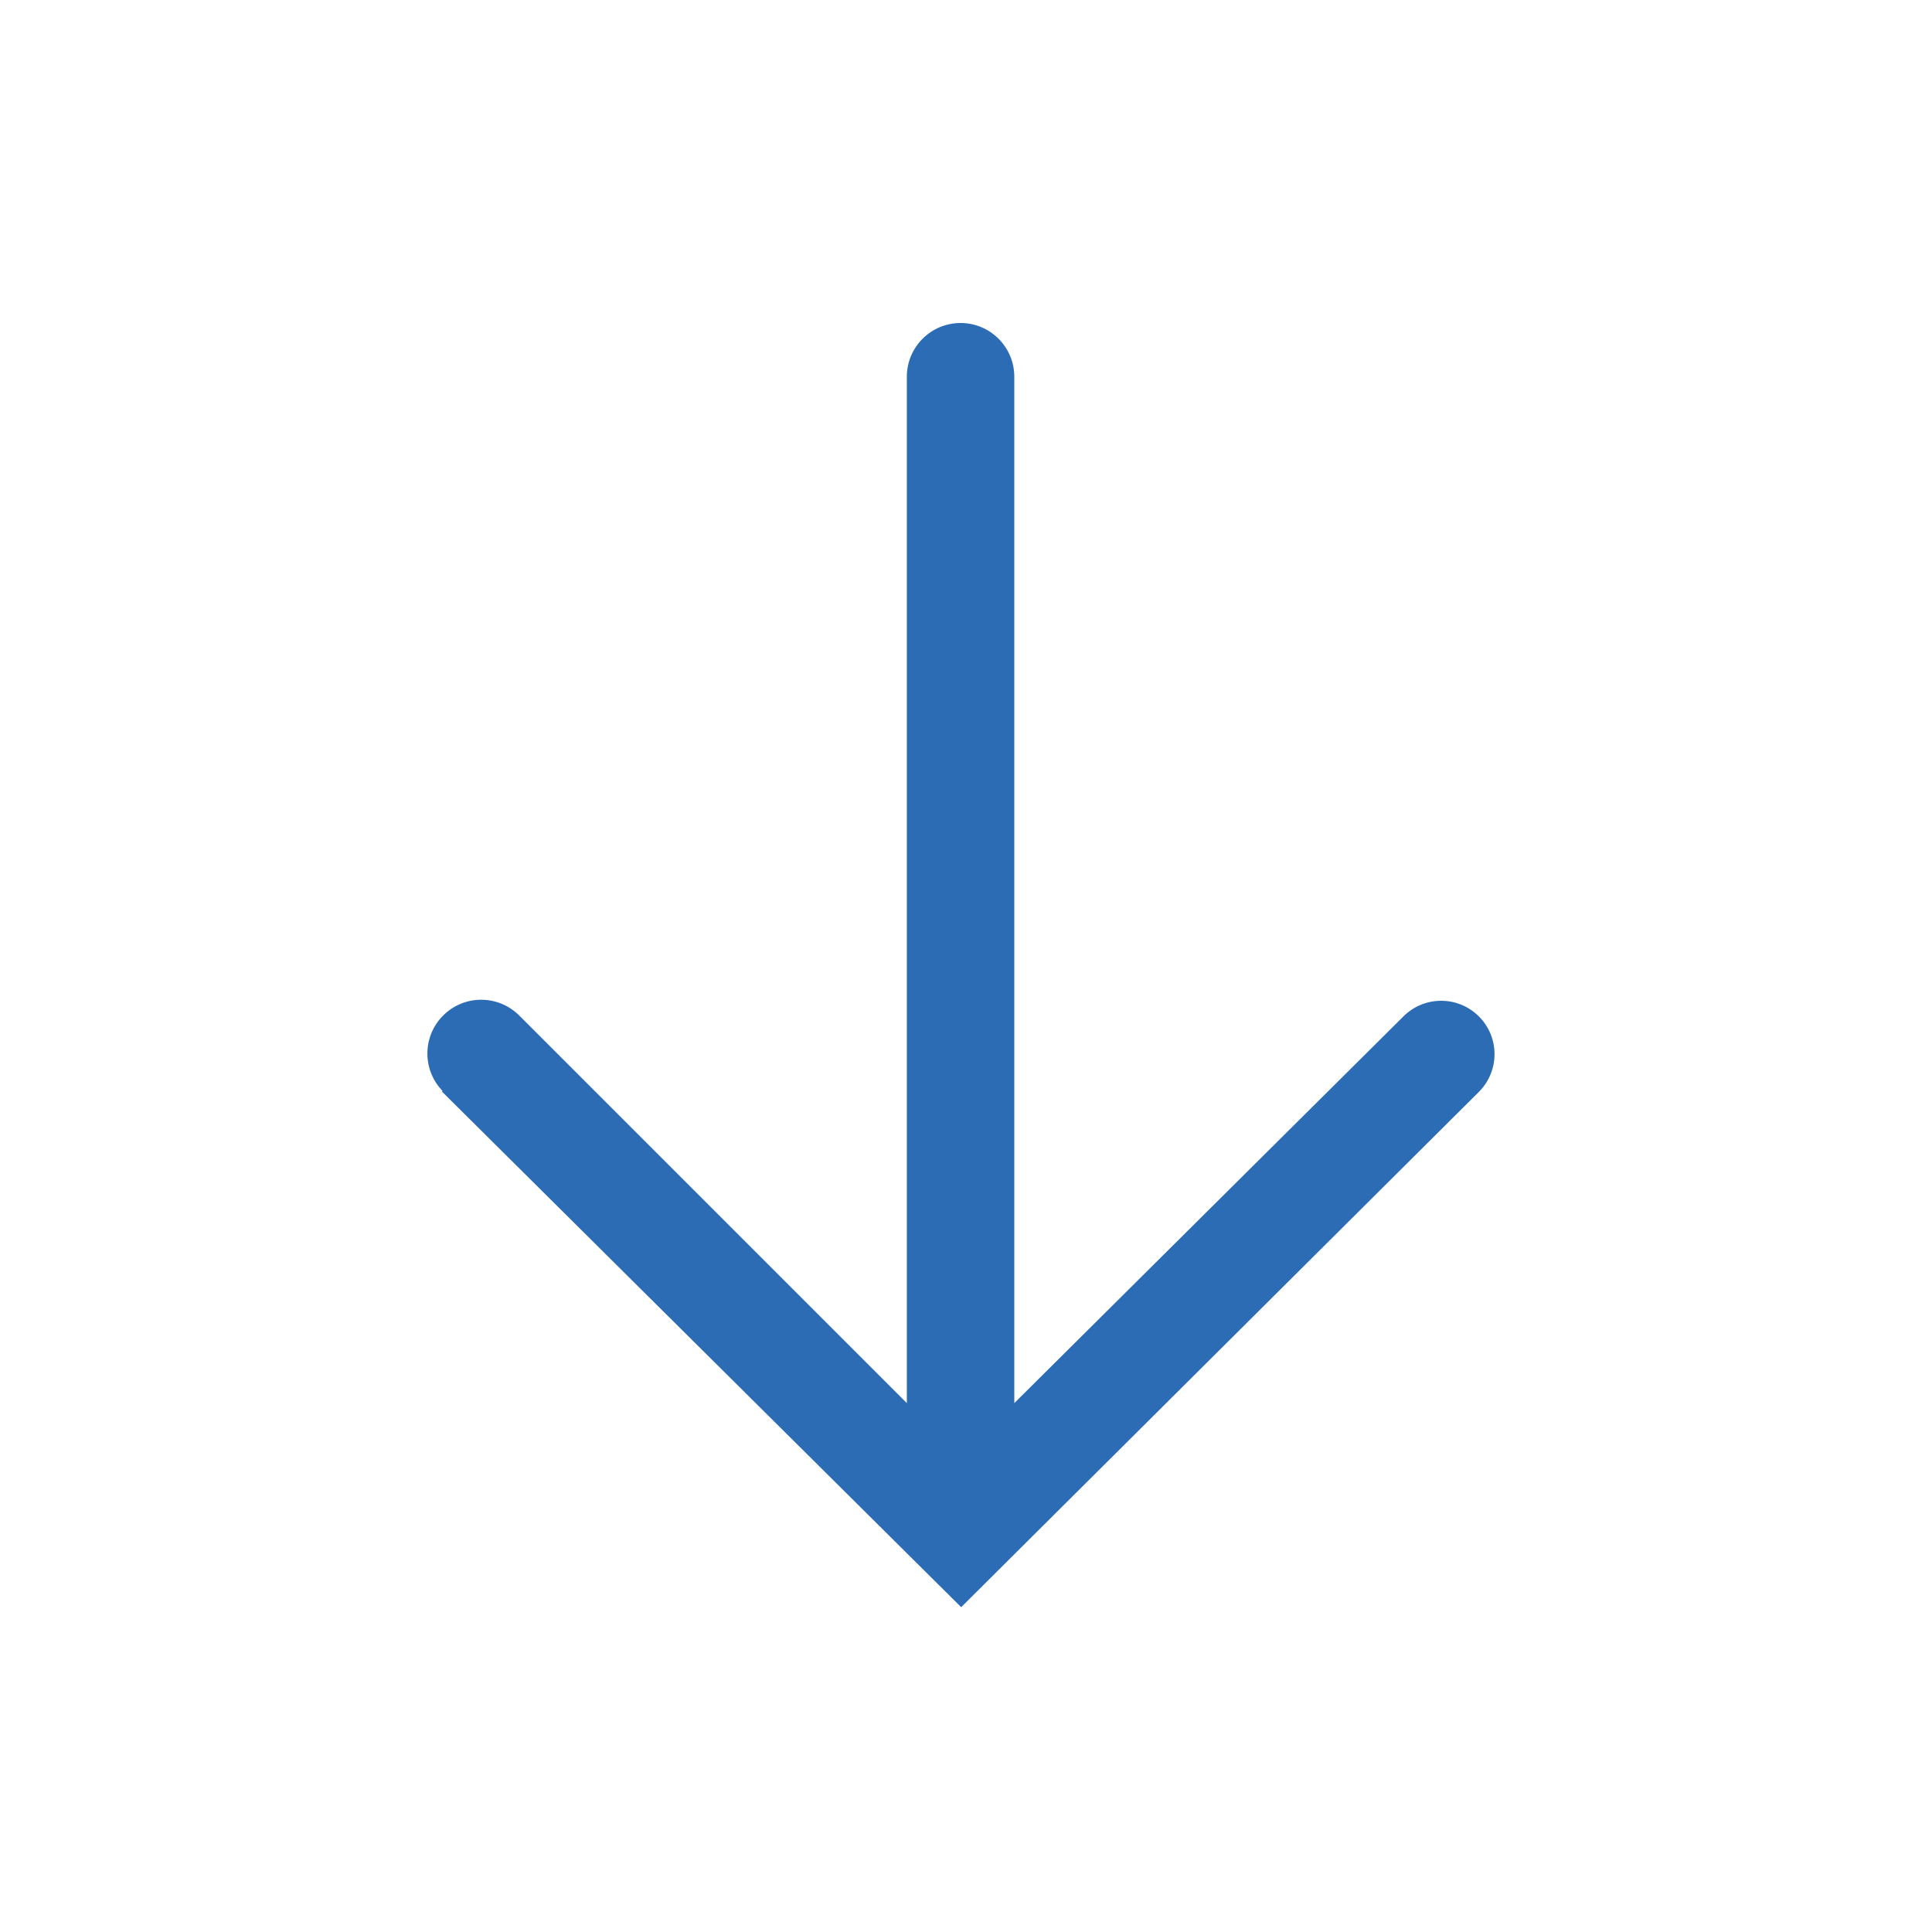
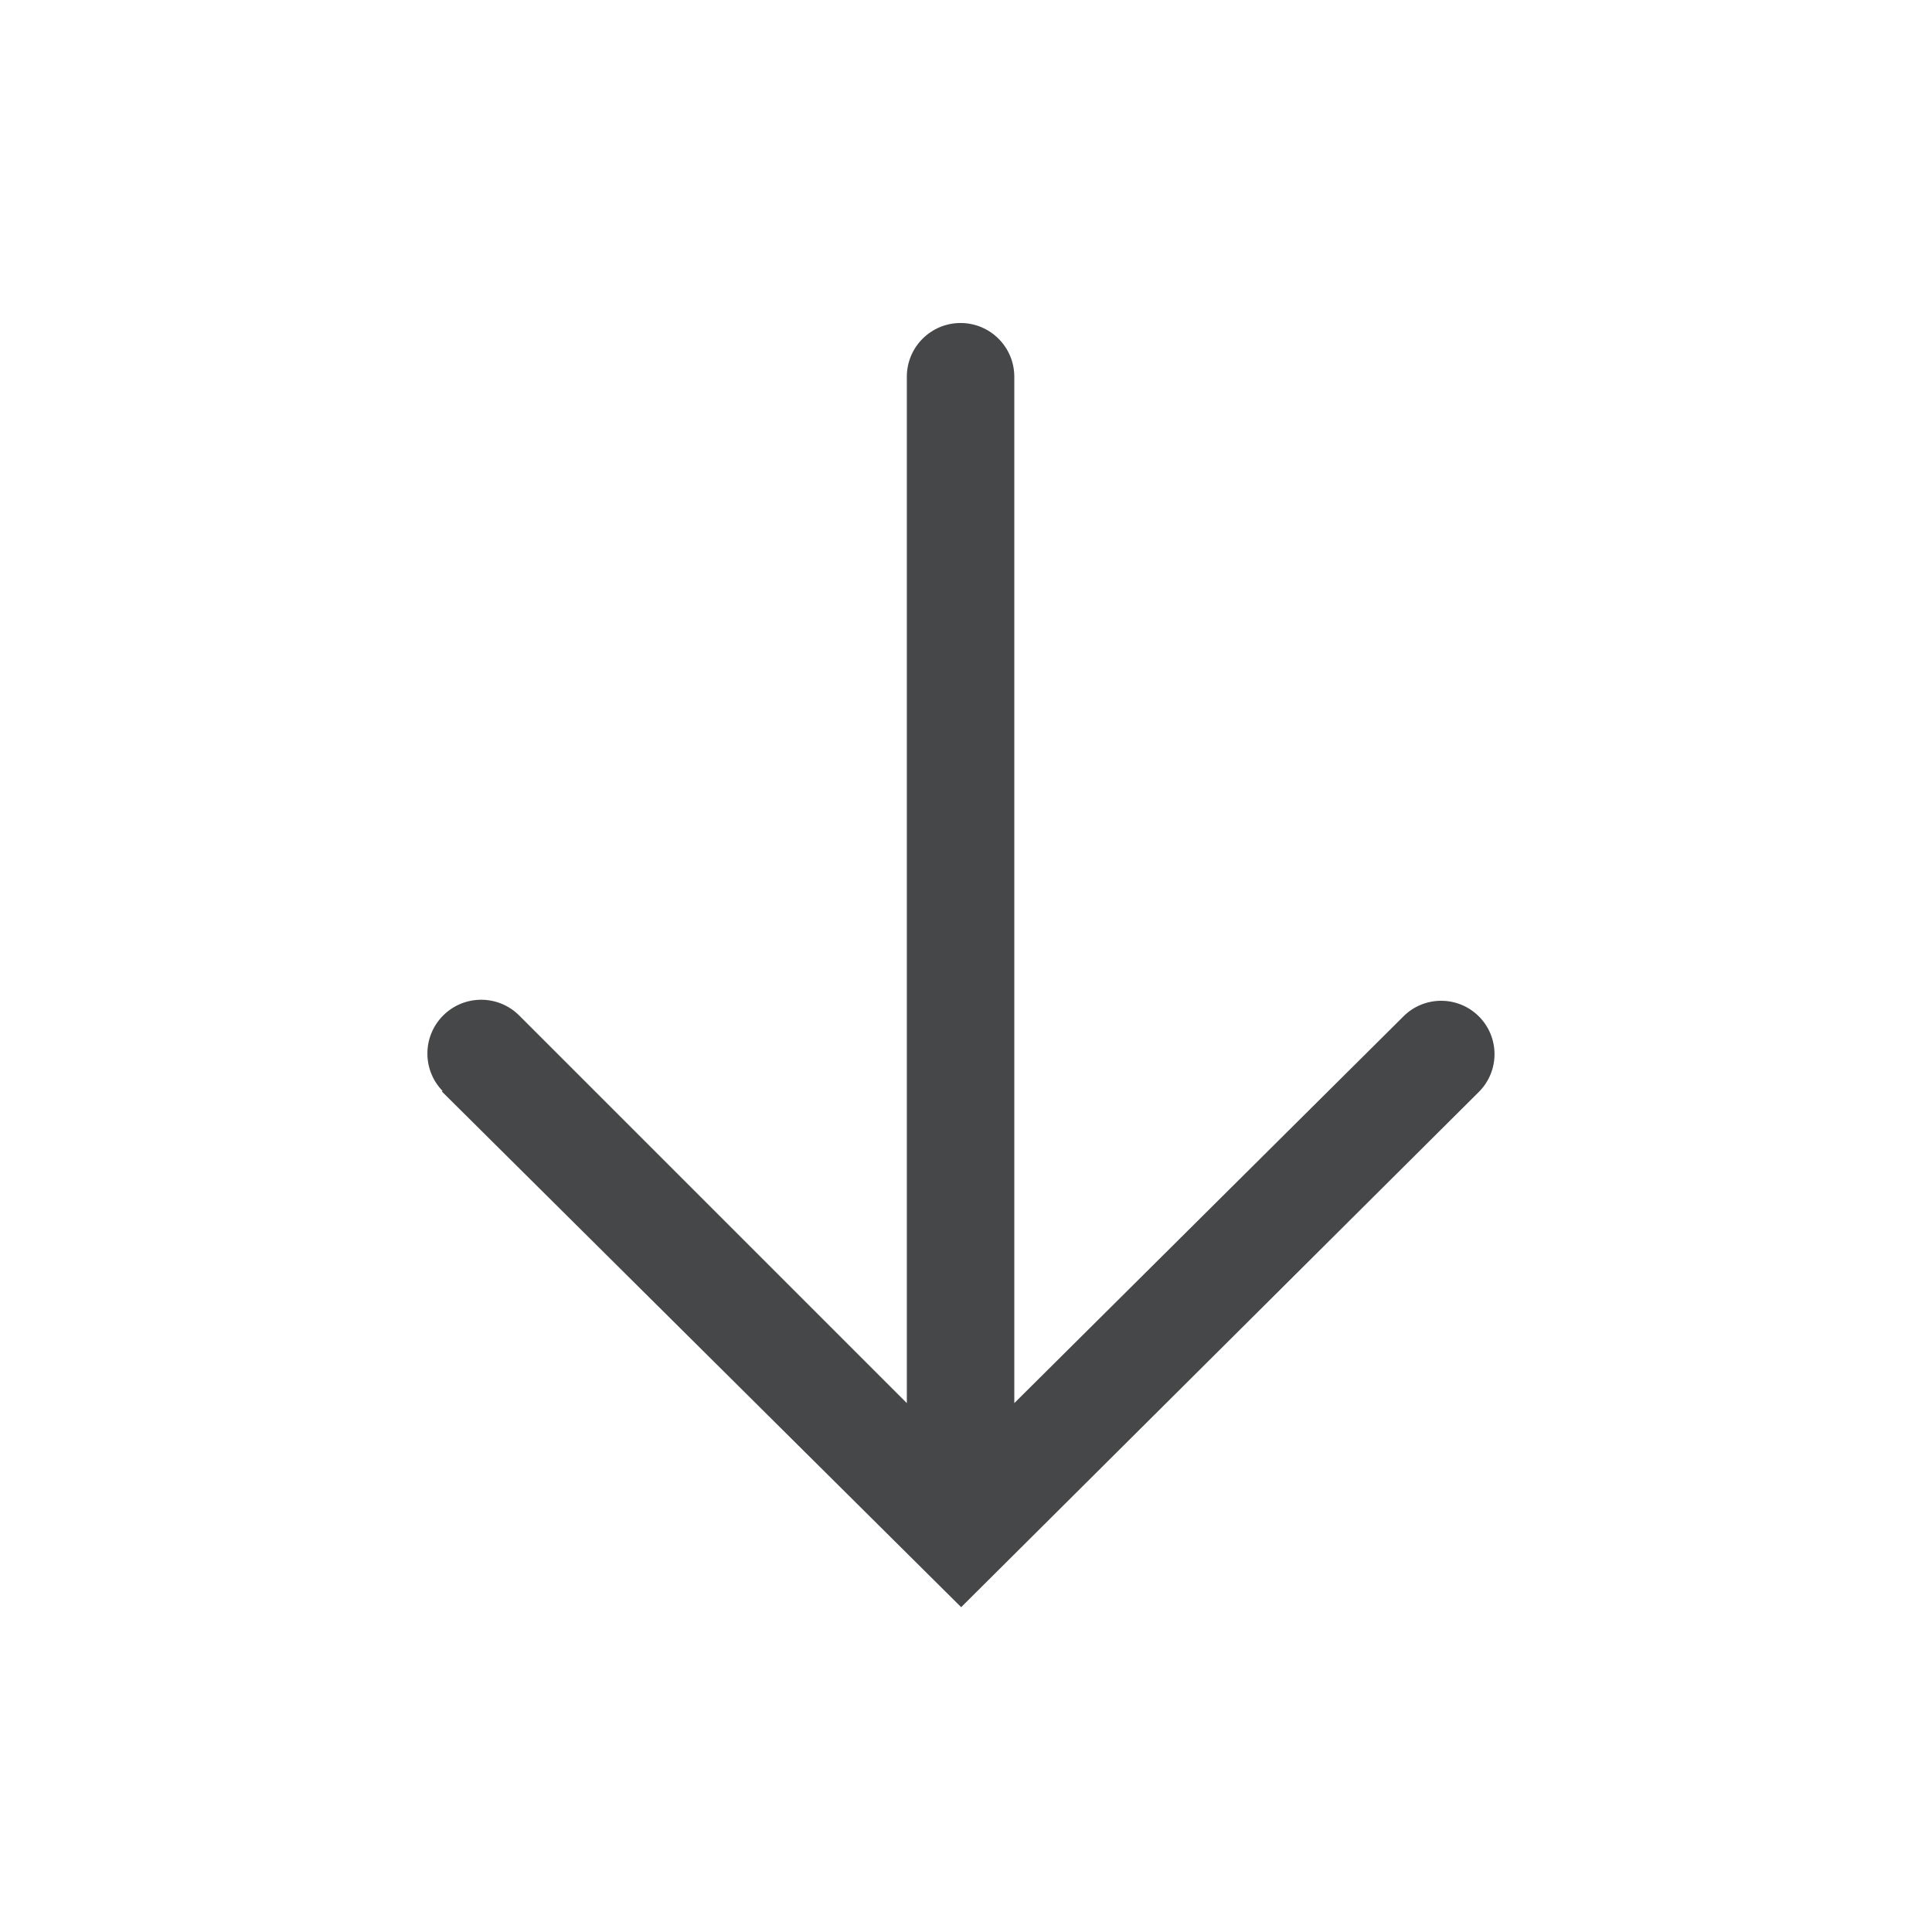
<svg xmlns="http://www.w3.org/2000/svg" width="16" height="16" fill="none">
-   <path d="m3.66 9.04 4.3 4.27 4.29-4.27a.44.44 0 1 0-.63-.62l-3.22 3.2v-8.5a.44.44 0 1 0-.89 0v8.5L4.3 8.41a.44.44 0 1 0-.63.63v-.01Z" fill="#2C6CB5" />
+   <path d="m3.66 9.04 4.3 4.27 4.29-4.27a.44.44 0 1 0-.63-.62l-3.22 3.2v-8.5a.44.44 0 1 0-.89 0v8.5L4.3 8.41a.44.44 0 1 0-.63.63v-.01Z" fill="#454748" />
</svg>
